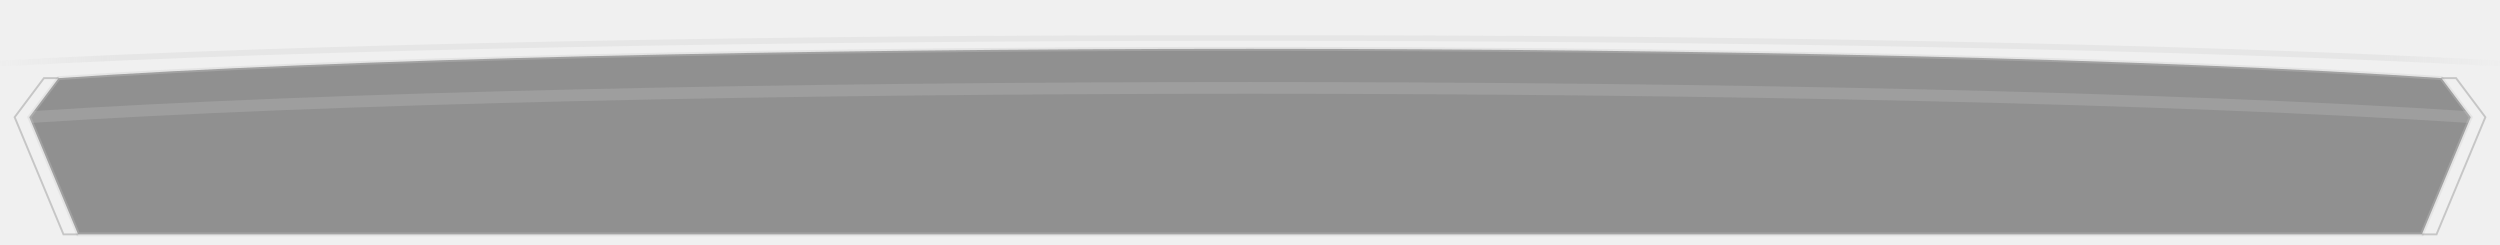
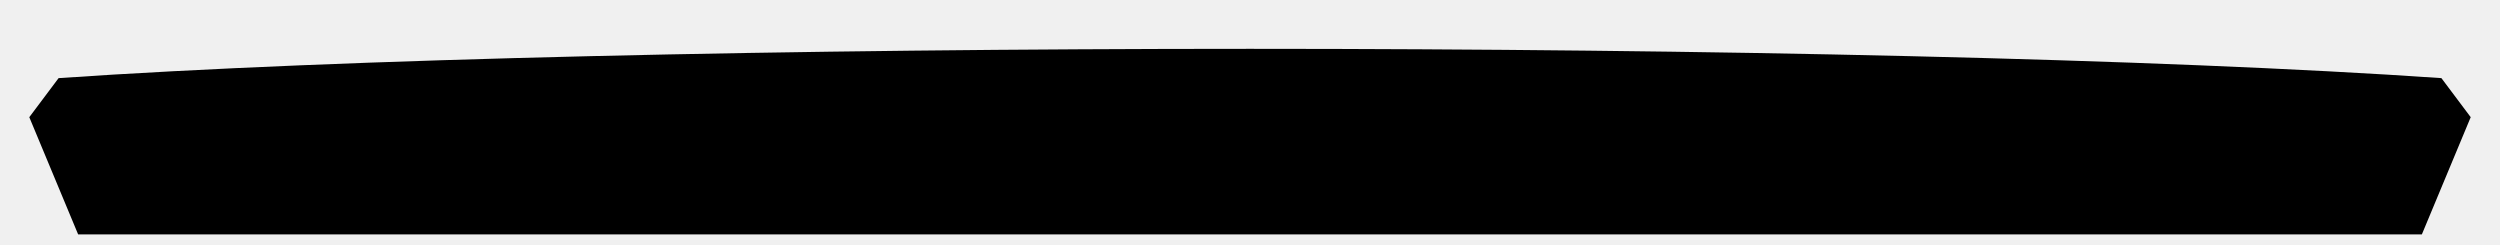
- <svg xmlns="http://www.w3.org/2000/svg" version="1.1" baseProfile="full" viewBox="0 0 2560 250" preserveAspectRatio="none">
+ <svg xmlns="http://www.w3.org/2000/svg" version="1.1" baseProfile="full" viewBox="0 0 2560 250" preserveAspectRatio="none" class="ui">
  <defs>
    <clipPath id="f-panel-clip">
      <path d="M60,80 C640,40 1920,40 2500,80 L2530,120 L2480,240 L80,240 L30,120 Z" fill="black" stroke="white" stroke-width="4px" />
    </clipPath>
    <linearGradient id="f-top-gradient">
      <stop offset="0%" stop-color="white" stop-opacity="0%" />
      <stop offset="5%" stop-color="white" stop-opacity="100%" />
      <stop offset="95%" stop-color="white" stop-opacity="100%" />
      <stop offset="100%" stop-color="white" stop-opacity="0%" />
    </linearGradient>
    <mask id="f-top-bar-fade">
      <rect width="100%" height="100%" fill="url(#f-top-gradient)" />
    </mask>
  </defs>
-   <path id="f-top-bar" d="M0,65 C640,30 1920,30 2560,65" stroke-width="6px" stroke="rgba(200,200,200,0.25)" fill="transparent" mask="url(#f-top-bar-fade)" />
-   <path id="f-panel" d="M60,80 C640,40 1920,40 2500,80 L2530,120 L2480,240 L80,240 L30,120 Z" fill="rgba(0,0,0,0.4)" stroke-width="4px" stroke="rgba(200,200,200,0.3)" />
-   <path class="side-lines" d="M80,240 L65,240 L15,120 L45,80 L60,80" fill="transparent" stroke-width="2px" stroke="rgba(100,100,100,0.3)" />
-   <path class="side-lines" d="M2480,240 L2495,240 L2545,120 L2515,80 L2500,80" fill="transparent" stroke-width="2px" stroke="rgba(100,100,100,0.3)" />
-   <path id="f-big-bar" d="M30,120 C640,80 1920,80,2530,120" stroke-width="12px" stroke="rgba(200,200,200,0.25)" fill="transparent" clip-path="url(#f-panel-clip)" />
+   <path id="f-top-bar" d="M0,65 C640,30 1920,30 2560,65" stroke-width="6px" class="s-base s-25" fill="transparent" mask="url(#f-top-bar-fade)" />
+   <path id="f-panel" d="M60,80 C640,40 1920,40 2500,80 L2530,120 L2480,240 L80,240 L30,120 Z" class="f-black f-50 s-base s-25" stroke-width="4px" />
+   <path d="M80,240 L65,240 L15,120 L45,80 L60,80" fill="transparent" class="s-25 s-side-lines side-lines" stroke-width="2px" />
+   <path d="M2480,240 L2495,240 L2545,120 L2515,80 L2500,80" fill="transparent" class="s-25 s-side-lines side-lines" stroke-width="2px" />
+   <path id="f-big-bar" d="M30,120 C640,80 1920,80,2530,120" stroke-width="12px" class="s-base s-25" fill="transparent" clip-path="url(#f-panel-clip)" />
</svg>
